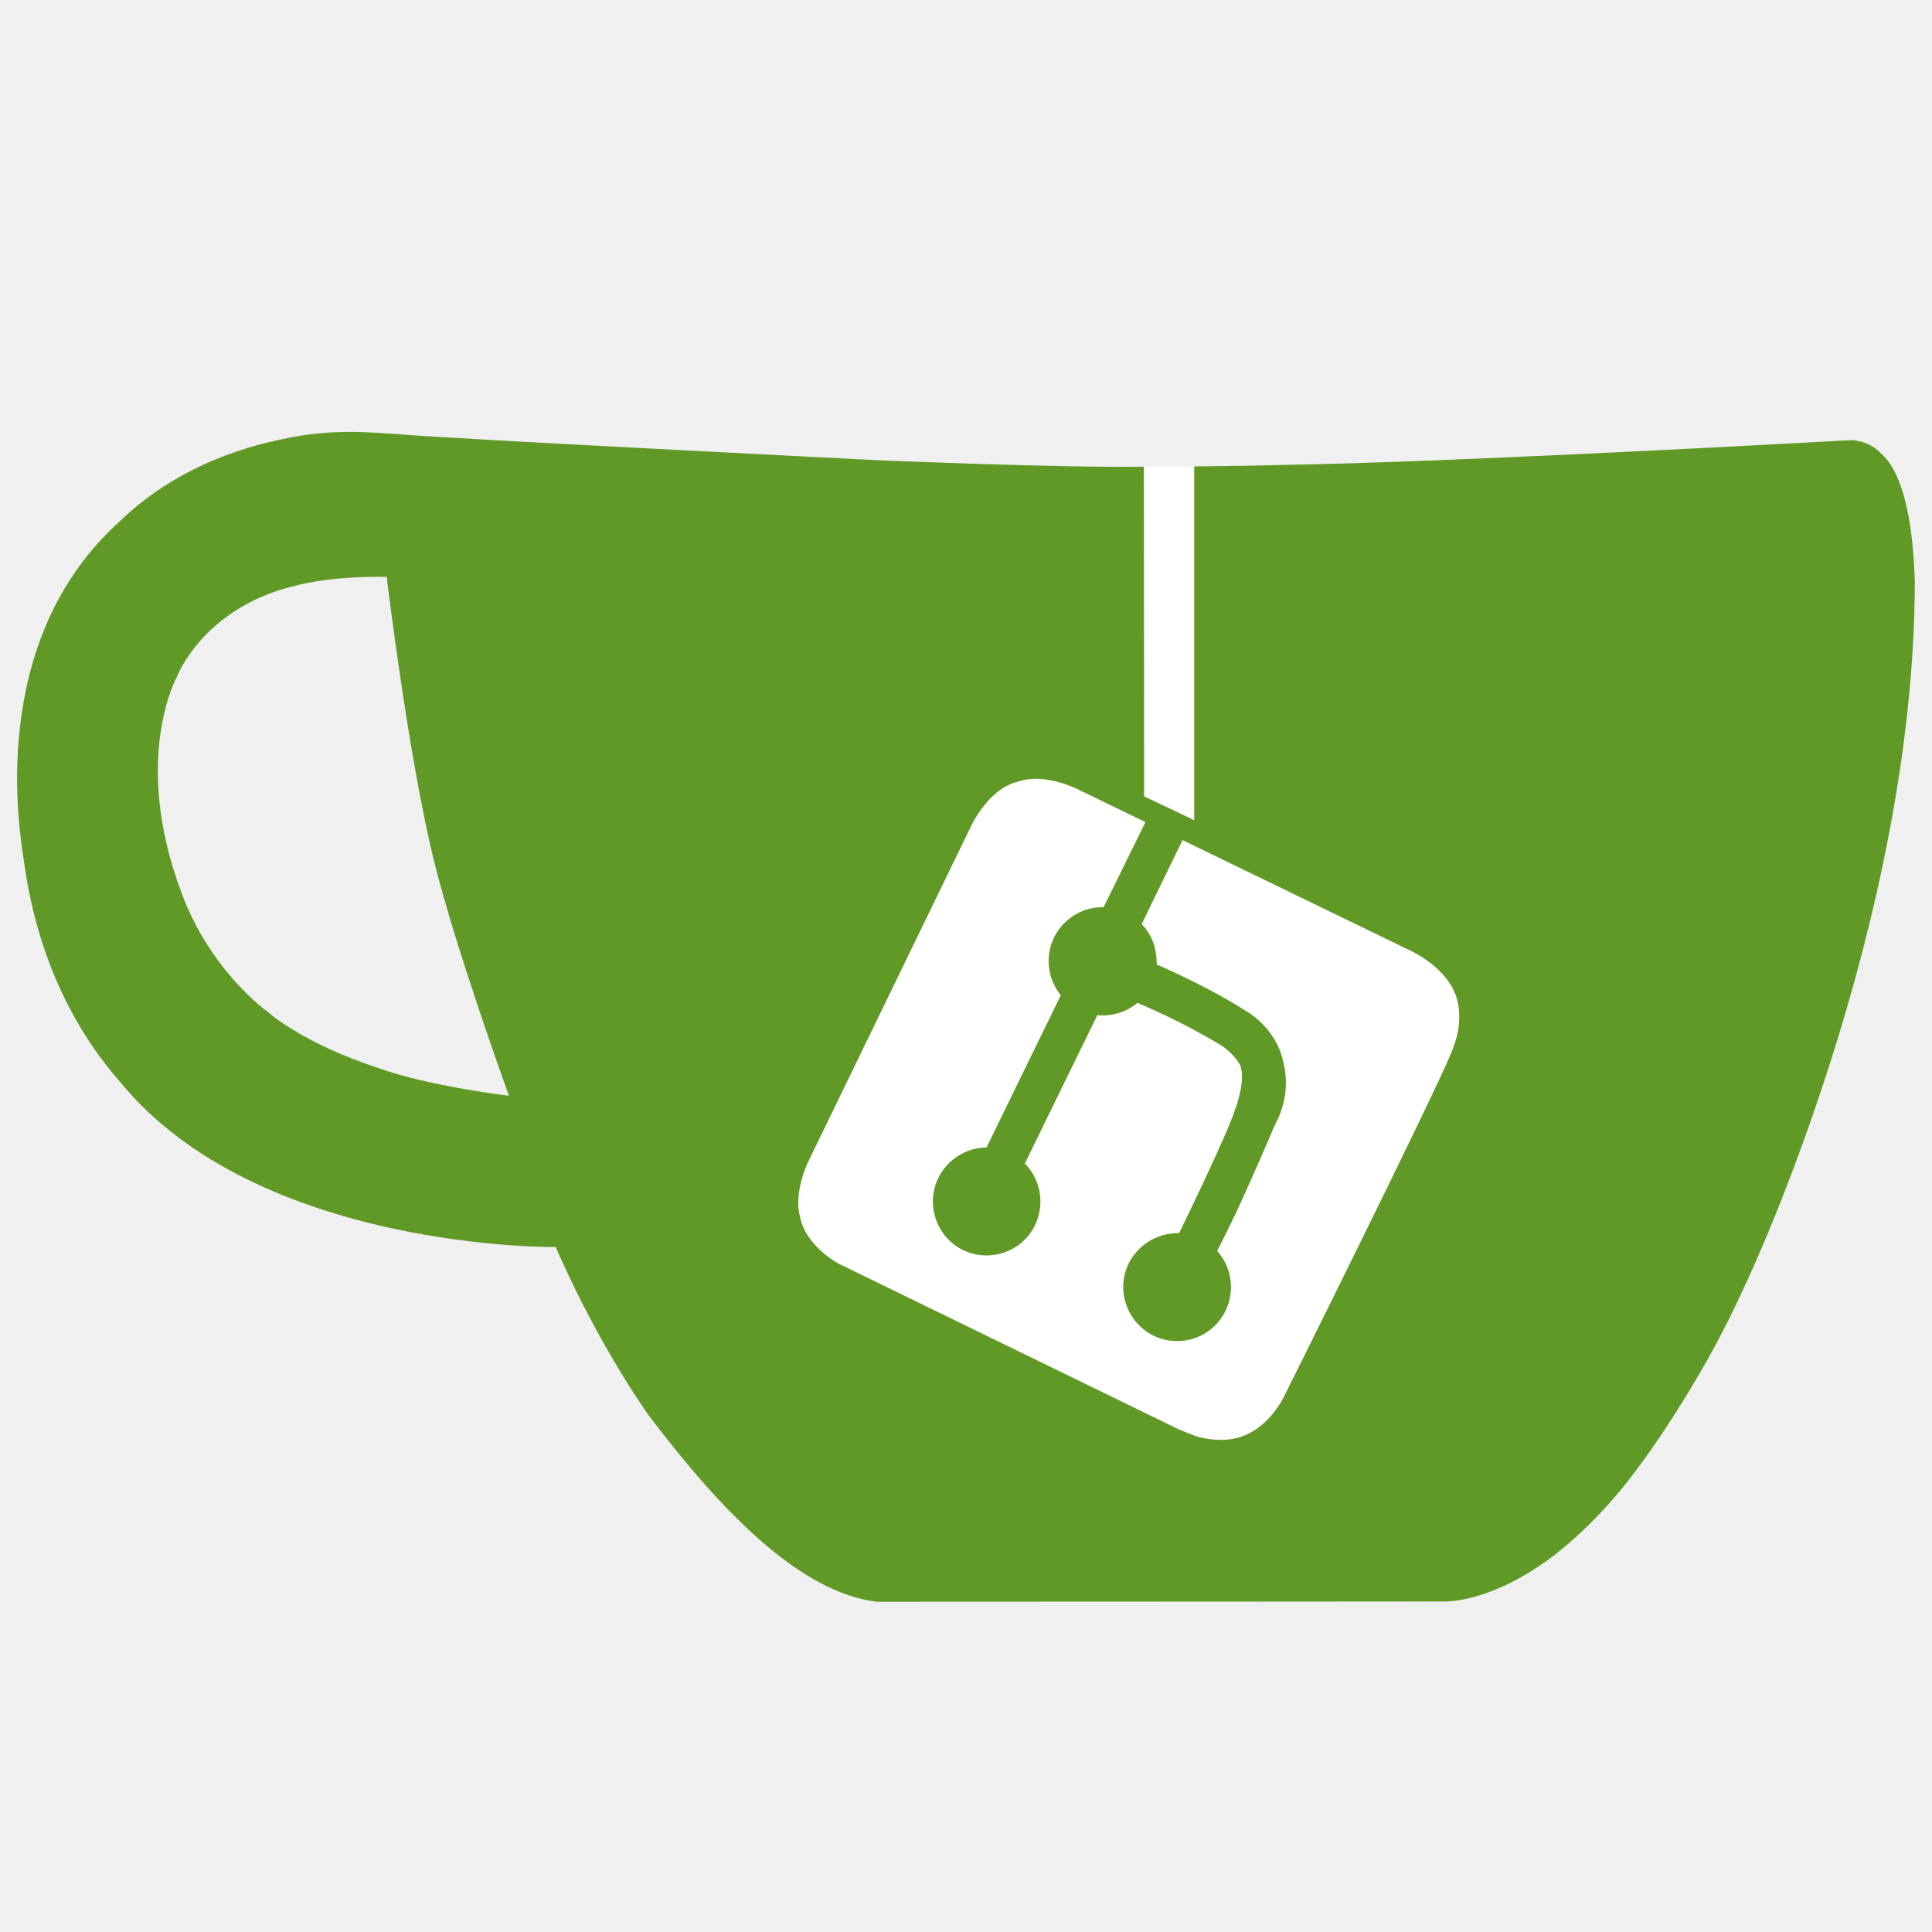
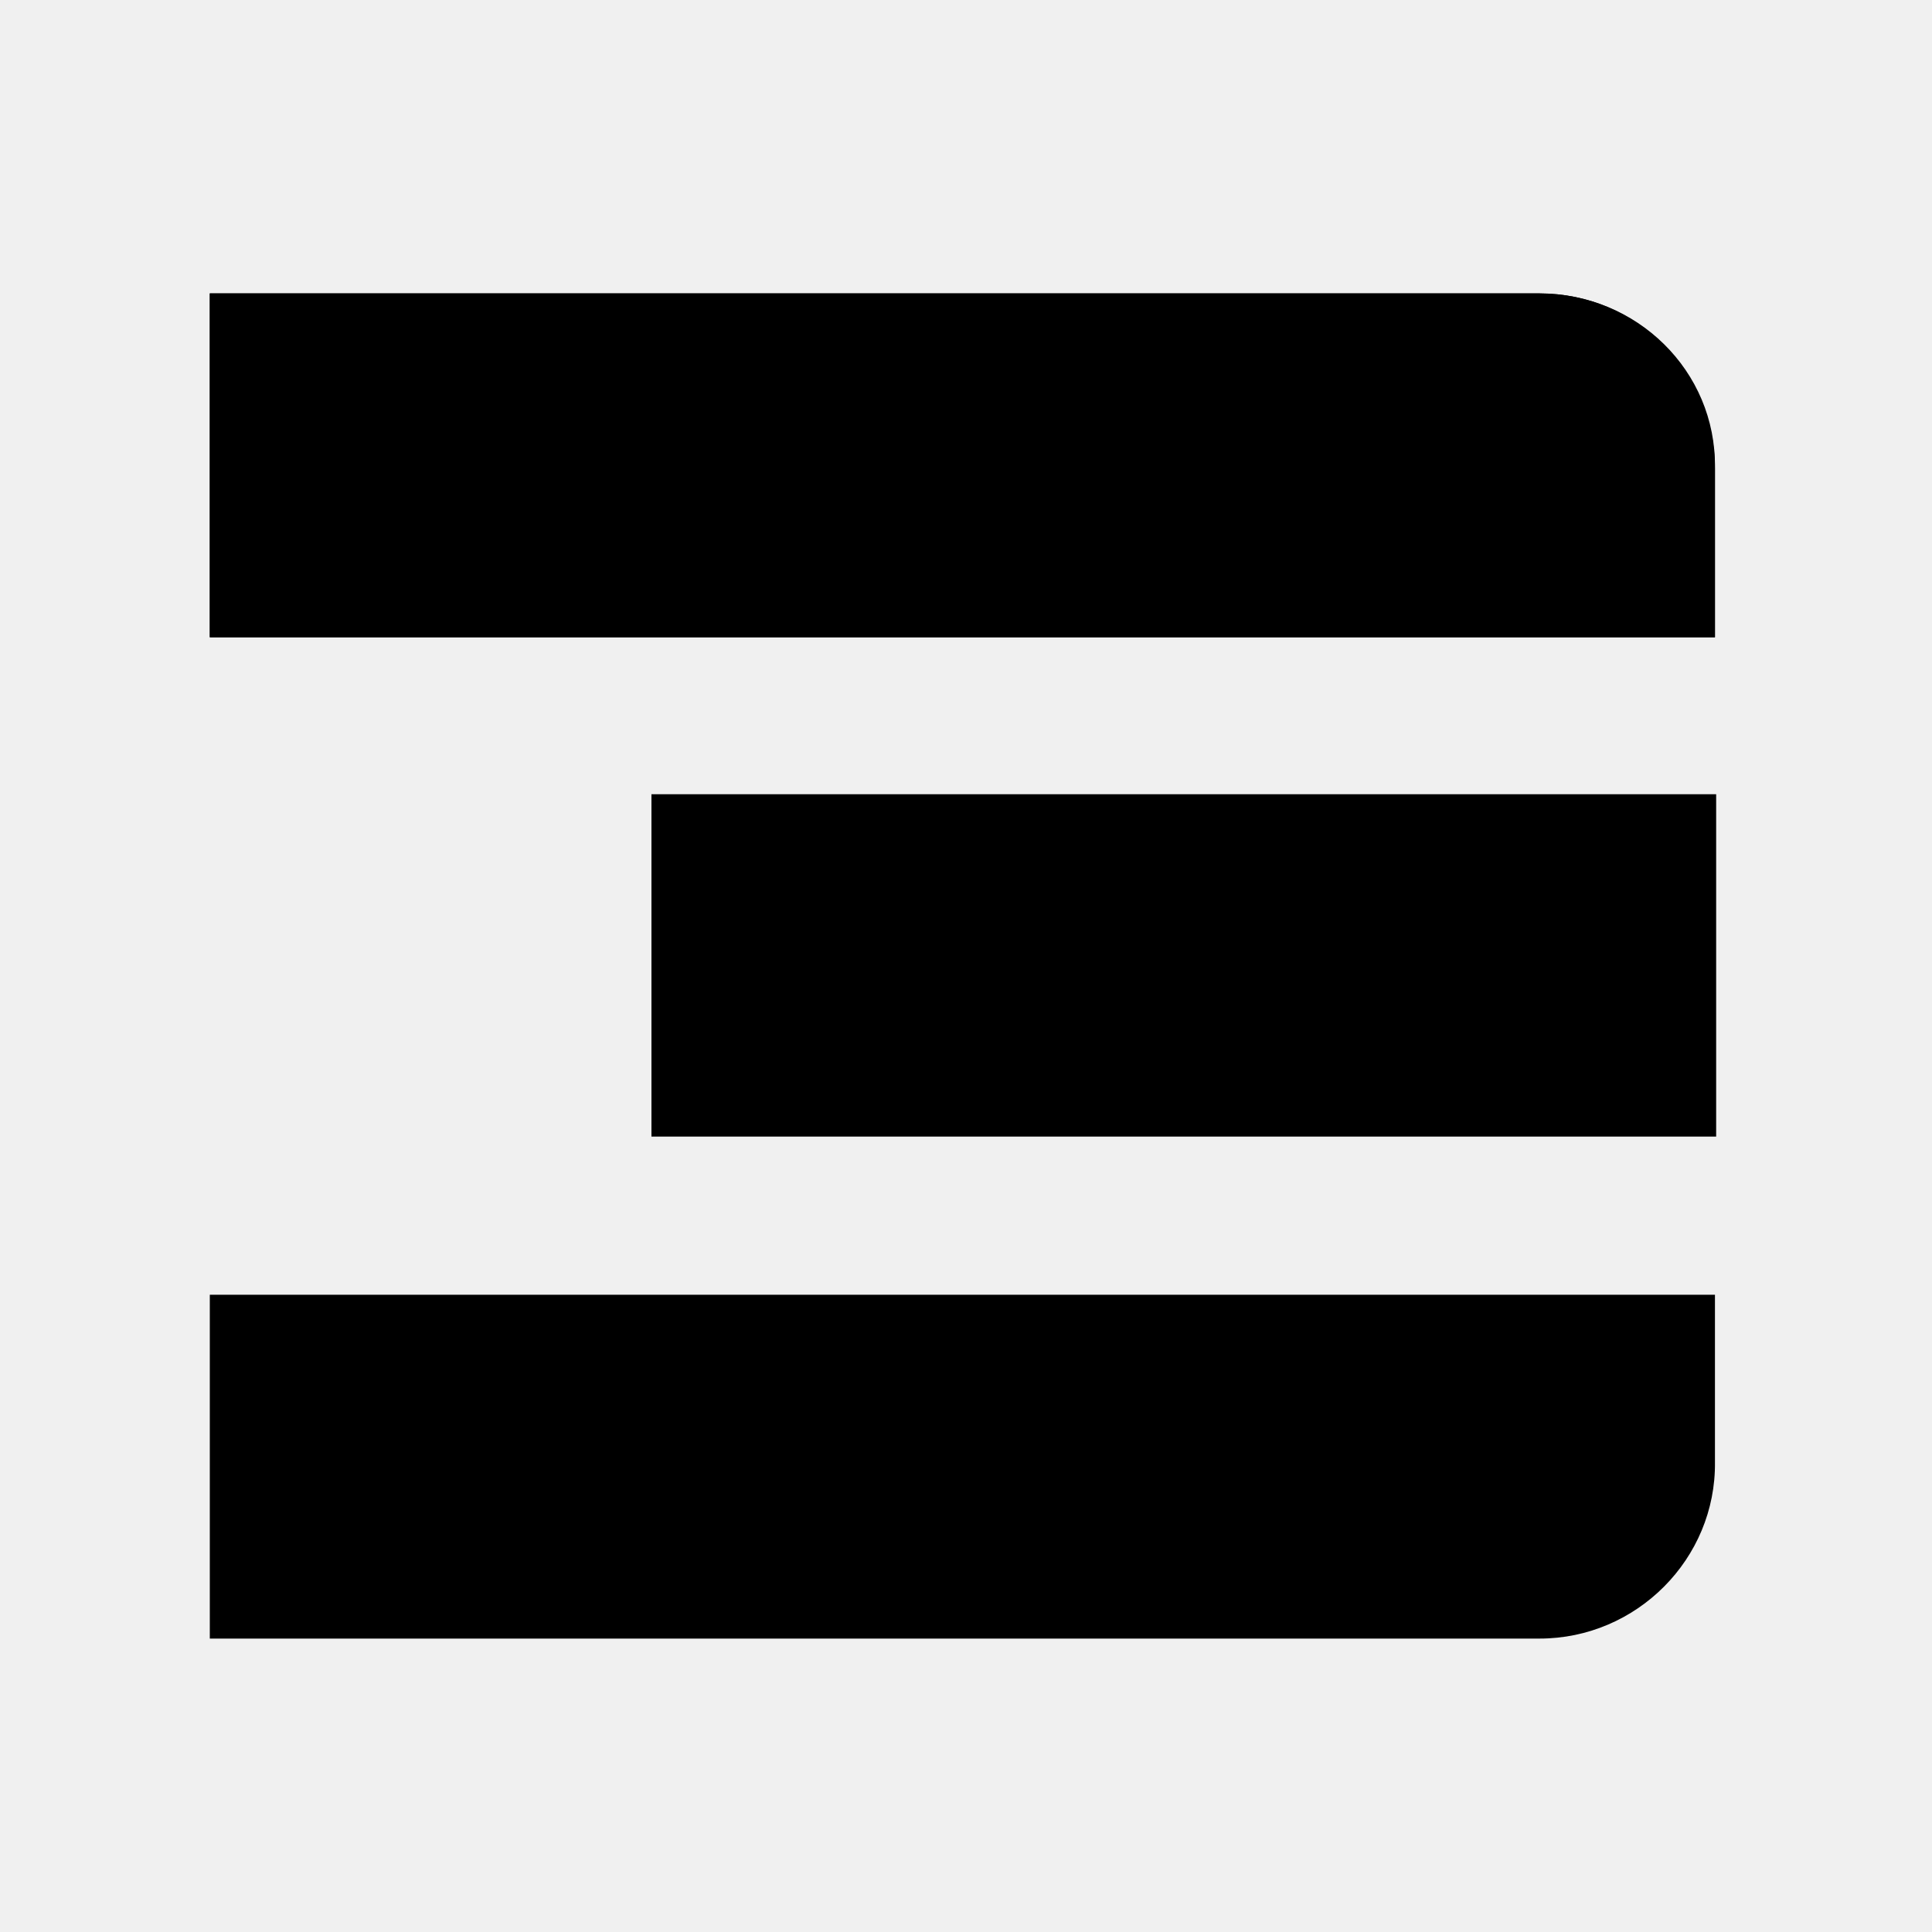
<svg xmlns="http://www.w3.org/2000/svg" xml:space="preserve" viewBox="0 0 640 640" width="32" height="32">
-   <path d="m395.9 484.2-126.9-61c-12.5-6-17.9-21.2-11.8-33.8l61-126.9c6-12.5 21.2-17.9 33.8-11.8 17.2 8.3 27.1 13 27.1 13l-.1-109.2 16.7-.1.1 117.1s57.4 24.2 83.1 40.1c3.7 2.3 10.2 6.8 12.9 14.4 2.1 6.1 2 13.1-1 19.3l-61 126.9c-6.2 12.7-21.4 18.1-33.9 12" style="fill:#fff" />
-   <path d="M622.7 149.8c-4.1-4.1-9.6-4-9.6-4s-117.2 6.6-177.9 8c-13.3.3-26.5.6-39.6.7v117.2c-5.5-2.6-11.1-5.3-16.6-7.9 0-36.4-.1-109.2-.1-109.2-29 .4-89.2-2.2-89.2-2.2s-141.4-7.1-156.8-8.5c-9.8-.6-22.5-2.1-39 1.5-8.7 1.8-33.5 7.4-53.8 26.9C-4.9 212.4 6.6 276.2 8 285.8c1.7 11.7 6.9 44.2 31.7 72.5 45.8 56.1 144.4 54.8 144.4 54.8s12.1 28.9 30.6 55.5c25 33.1 50.7 58.9 75.7 62 63 0 188.9-.1 188.9-.1s12 .1 28.3-10.3c14-8.5 26.5-23.4 26.5-23.4S547 483 565 451.5c5.5-9.7 10.1-19.1 14.1-28 0 0 55.2-117.1 55.2-231.1-1.1-34.5-9.6-40.6-11.6-42.6M125.6 353.9c-25.9-8.5-36.9-18.7-36.9-18.7S69.6 321.8 60 295.4c-16.5-44.2-1.4-71.2-1.4-71.2s8.4-22.5 38.5-30c13.8-3.7 31-3.1 31-3.1s7.1 59.4 15.7 94.2c7.2 29.2 24.8 77.7 24.8 77.7s-26.1-3.1-43-9.1m300.3 107.6s-6.1 14.5-19.6 15.4c-5.8.4-10.3-1.2-10.3-1.2s-.3-.1-5.3-2.1l-112.9-55s-10.9-5.7-12.8-15.6c-2.2-8.1 2.7-18.1 2.7-18.1L322 273s4.8-9.7 12.2-13c.6-.3 2.3-1 4.5-1.5 8.1-2.1 18 2.8 18 2.8L467.4 315s12.6 5.7 15.3 16.2c1.9 7.4-.5 14-1.8 17.2-6.3 15.4-55 113.1-55 113.1" style="fill:#609926" />
-   <path d="M326.8 380.1c-8.2.1-15.4 5.8-17.3 13.8s2 16.3 9.1 20c7.7 4 17.5 1.8 22.7-5.4 5.1-7.1 4.3-16.9-1.8-23.1l24-49.1c1.5.1 3.7.2 6.2-.5 4.1-.9 7.1-3.6 7.1-3.6 4.2 1.8 8.6 3.8 13.2 6.1 4.8 2.4 9.3 4.9 13.4 7.3.9.5 1.8 1.1 2.8 1.9 1.6 1.3 3.4 3.1 4.7 5.5 1.9 5.5-1.9 14.9-1.9 14.9-2.3 7.6-18.4 40.6-18.4 40.6-8.1-.2-15.3 5-17.7 12.5-2.6 8.1 1.1 17.3 8.9 21.3s17.4 1.7 22.5-5.3c5-6.8 4.6-16.3-1.1-22.6 1.9-3.7 3.7-7.4 5.6-11.3 5-10.4 13.5-30.4 13.5-30.4.9-1.7 5.7-10.3 2.7-21.3-2.5-11.4-12.6-16.7-12.6-16.7-12.2-7.9-29.2-15.2-29.2-15.2s0-4.1-1.1-7.1c-1.1-3.1-2.8-5.1-3.9-6.3 4.7-9.7 9.4-19.3 14.1-29-4.1-2-8.1-4-12.2-6.1-4.8 9.8-9.7 19.7-14.5 29.5-6.7-.1-12.9 3.5-16.1 9.4-3.4 6.3-2.7 14.1 1.9 19.8z" style="fill:#609926" />
+   <path d="M568.5 211.1h-499V97.2H510c32.1 0 58.1 26 58.1 58.1v55.8z" />
+   <path d="M510 97.2H69.5v113.9h498.6v-56.2c.4-32.1-26-57.7-58.1-57.7M568.5 376.5H215.8V263.1h352.7zM510 542.8H69.5V428.9h498.6v55.4c.4 32.1-26 58.5-58.1 58.5" />
</svg>
